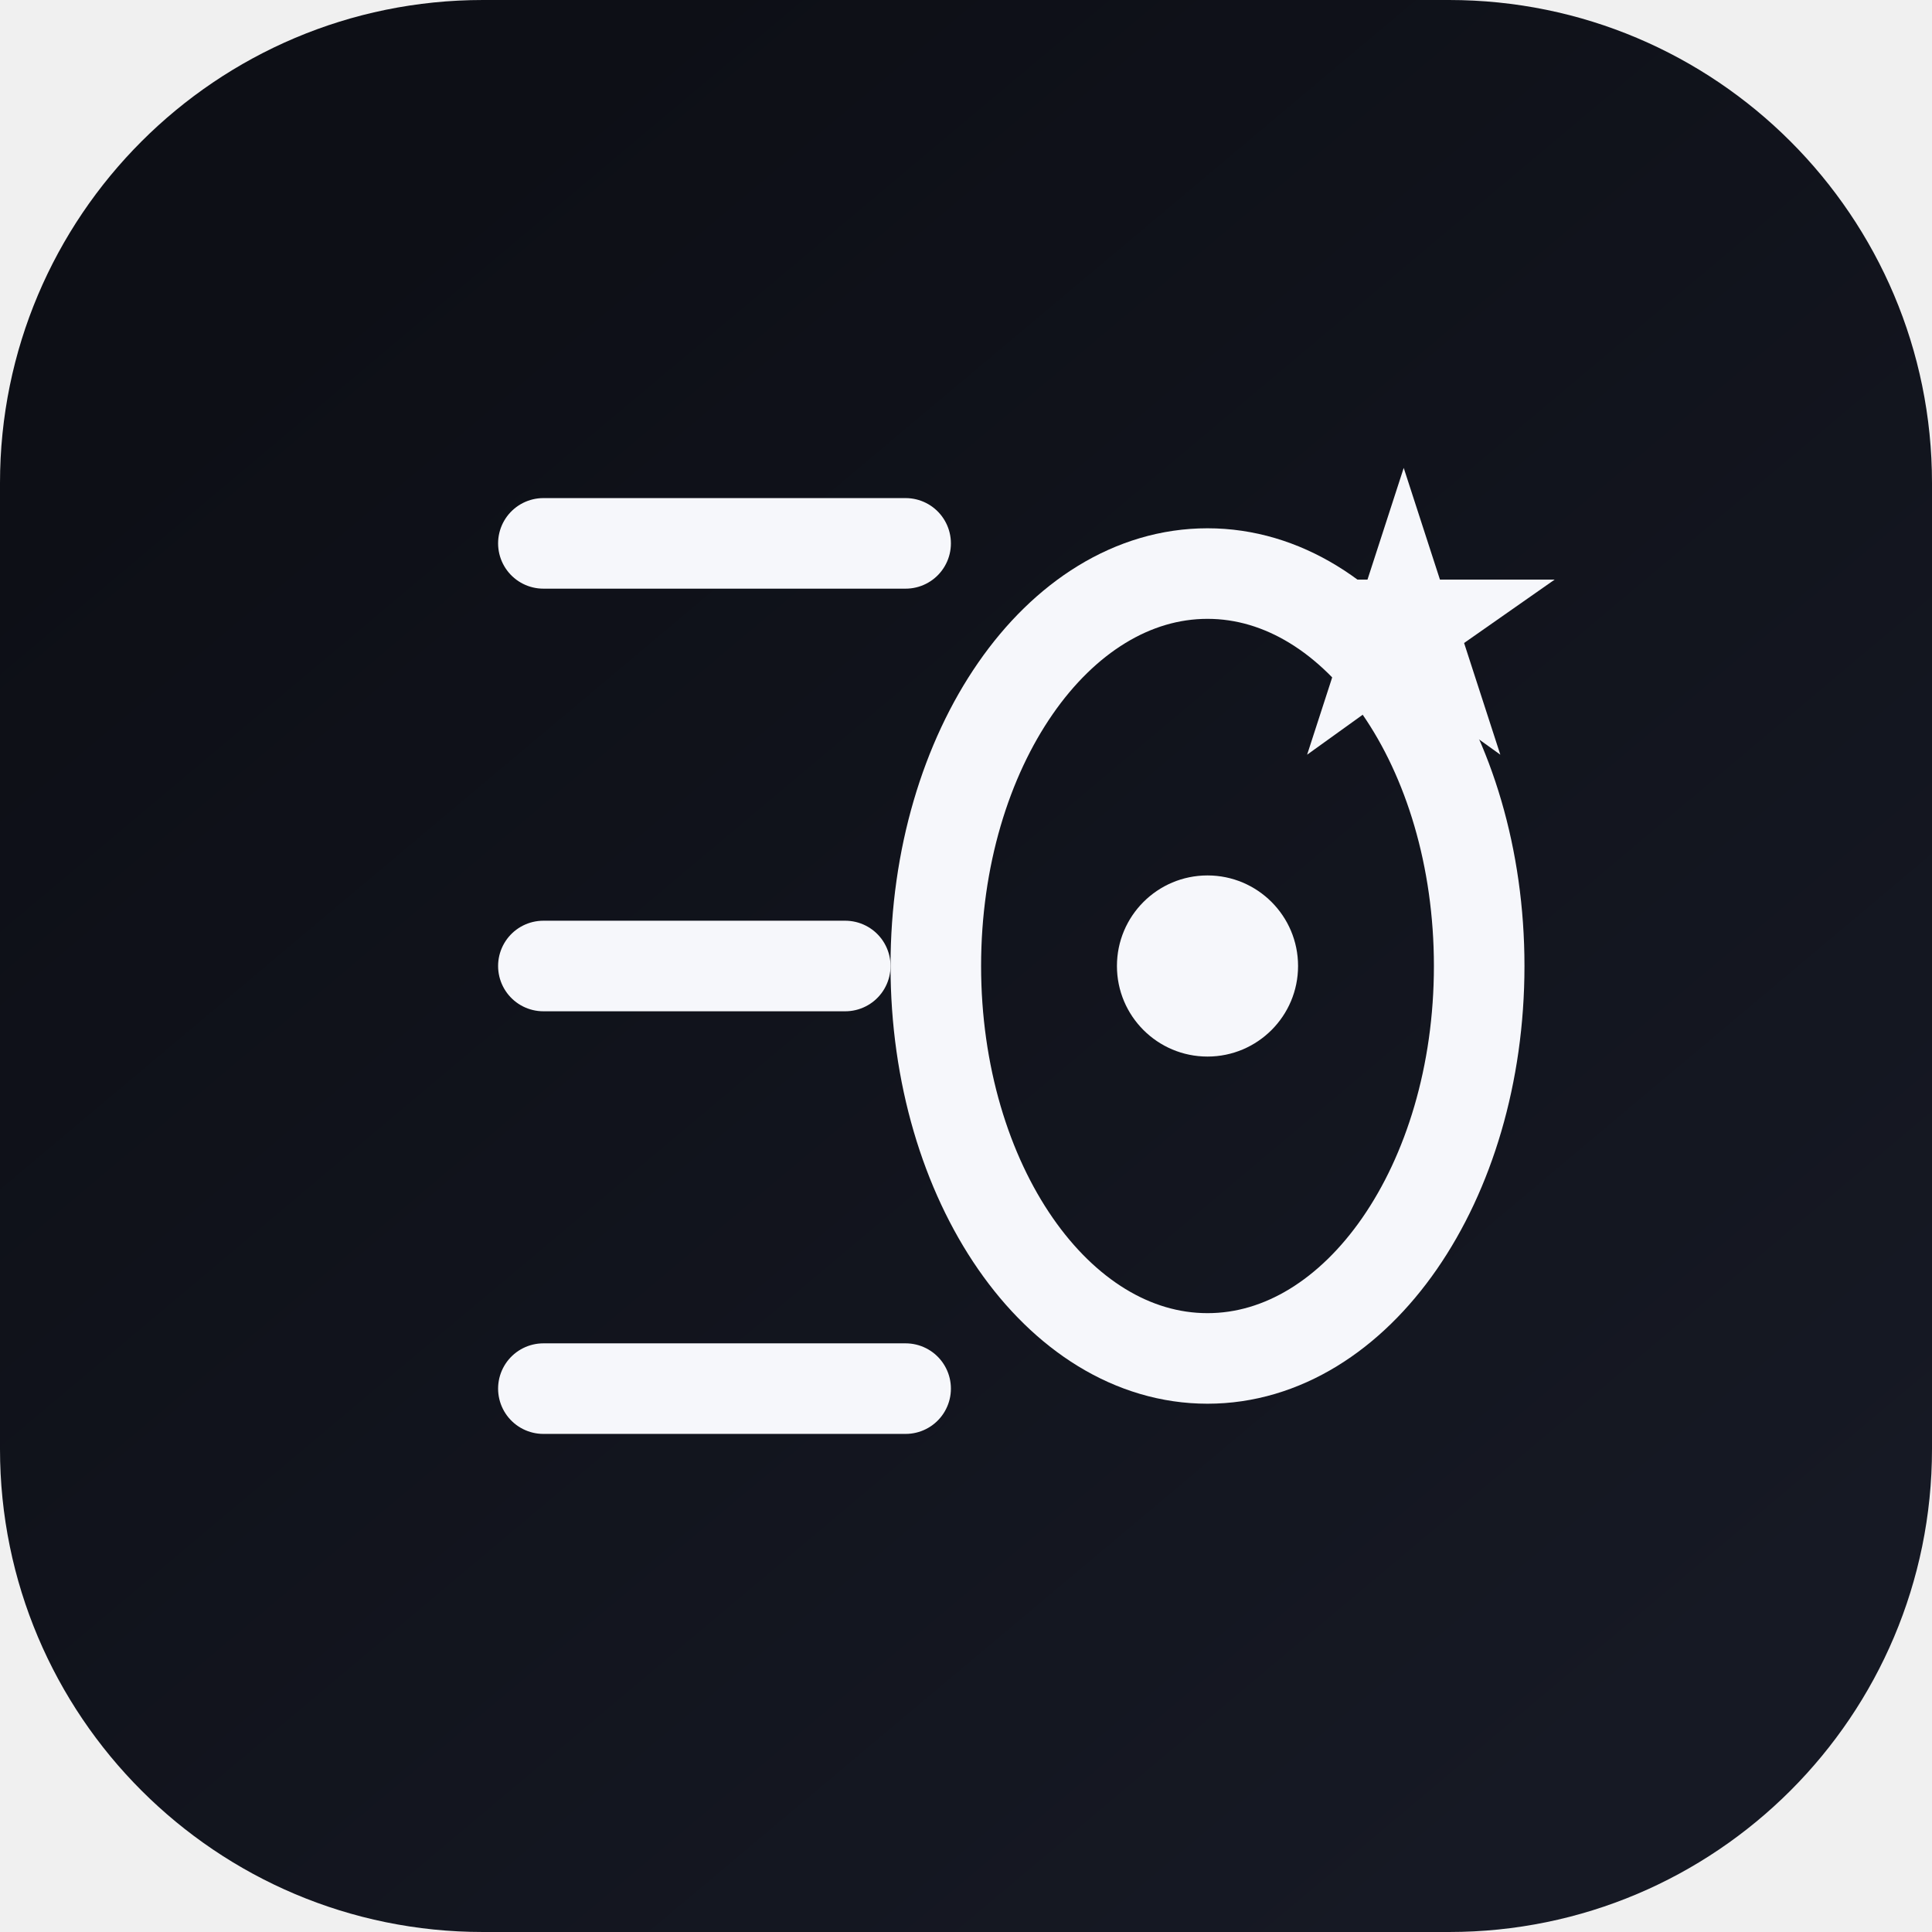
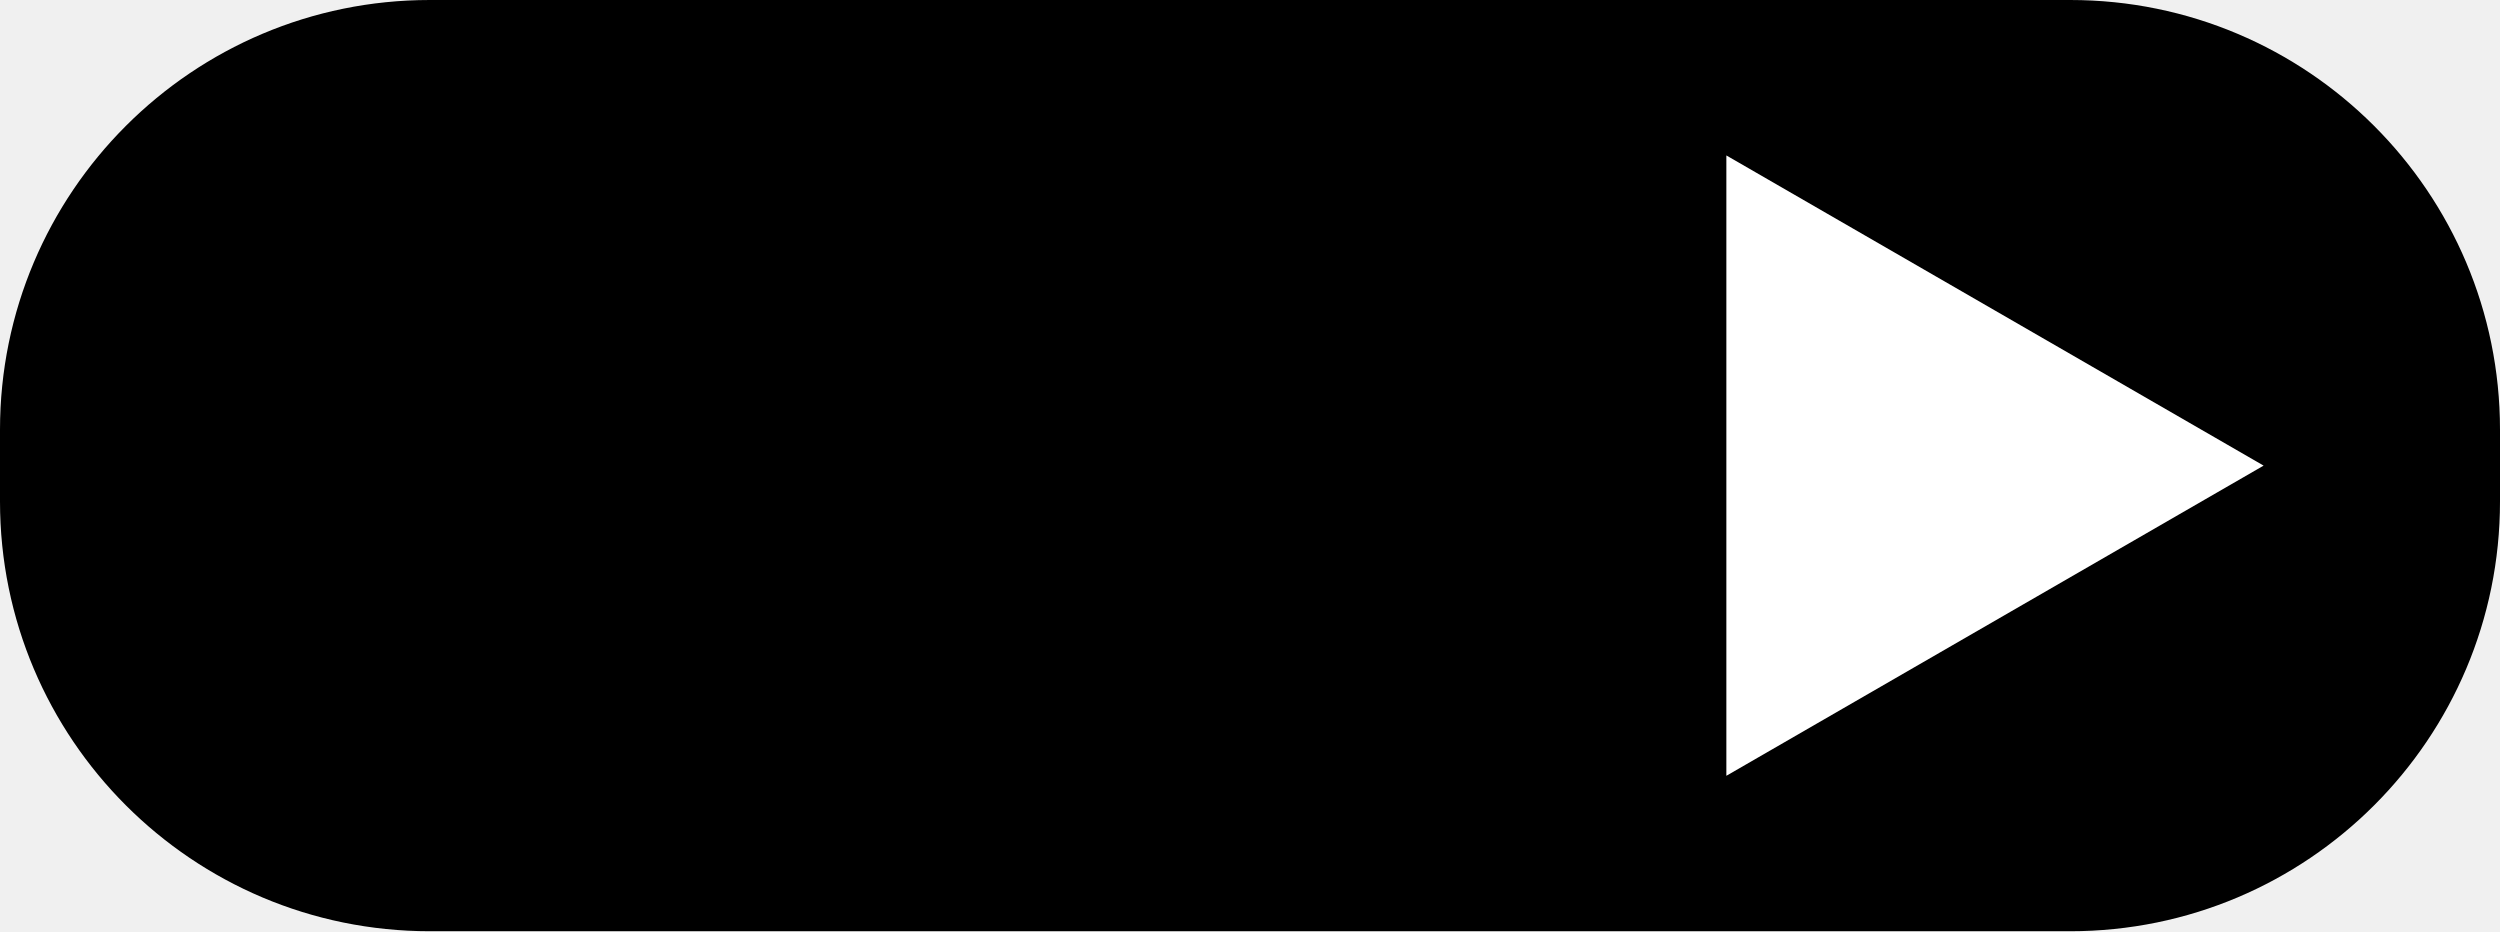
- <svg xmlns="http://www.w3.org/2000/svg" width="512" height="512" viewBox="0 0 64 64" role="img" aria-label="ep-0 mark">
-   <defs>
-     <linearGradient id="bg" x1="12" y1="8" x2="54" y2="58" gradientUnits="userSpaceOnUse">
-       <stop offset="0" stop-color="#0d0f16" />
-       <stop offset="1" stop-color="#161924" />
-     </linearGradient>
-   </defs>
-   <rect width="64" height="64" rx="16" fill="url(#bg)" />
-   <g fill="none" stroke="#f6f7fb" stroke-linecap="round" stroke-linejoin="round" stroke-width="3">
-     <path d="M18 18h12M18 32h10M18 46h12" />
-     <ellipse cx="40" cy="32" rx="9" ry="13" />
-   </g>
-   <circle cx="40" cy="32" r="3" fill="#f6f7fb" />
-   <path fill="#f6f7fb" d="m46.5 15.5 1.2 3.7h3.8l-3 2.1 1.2 3.7-3.2-2.3-3.2 2.3 1.2-3.7-3-2.1h3.8z" />
+ <svg xmlns="http://www.w3.org/2000/svg" width="349" height="130" viewBox="0 0 349 130" fill="none">
+   <rect width="349" height="130" rx="60" fill="black" />
+   <path d="M316 65L241 108.301V21.699L316 65Z" fill="white" />
</svg>
